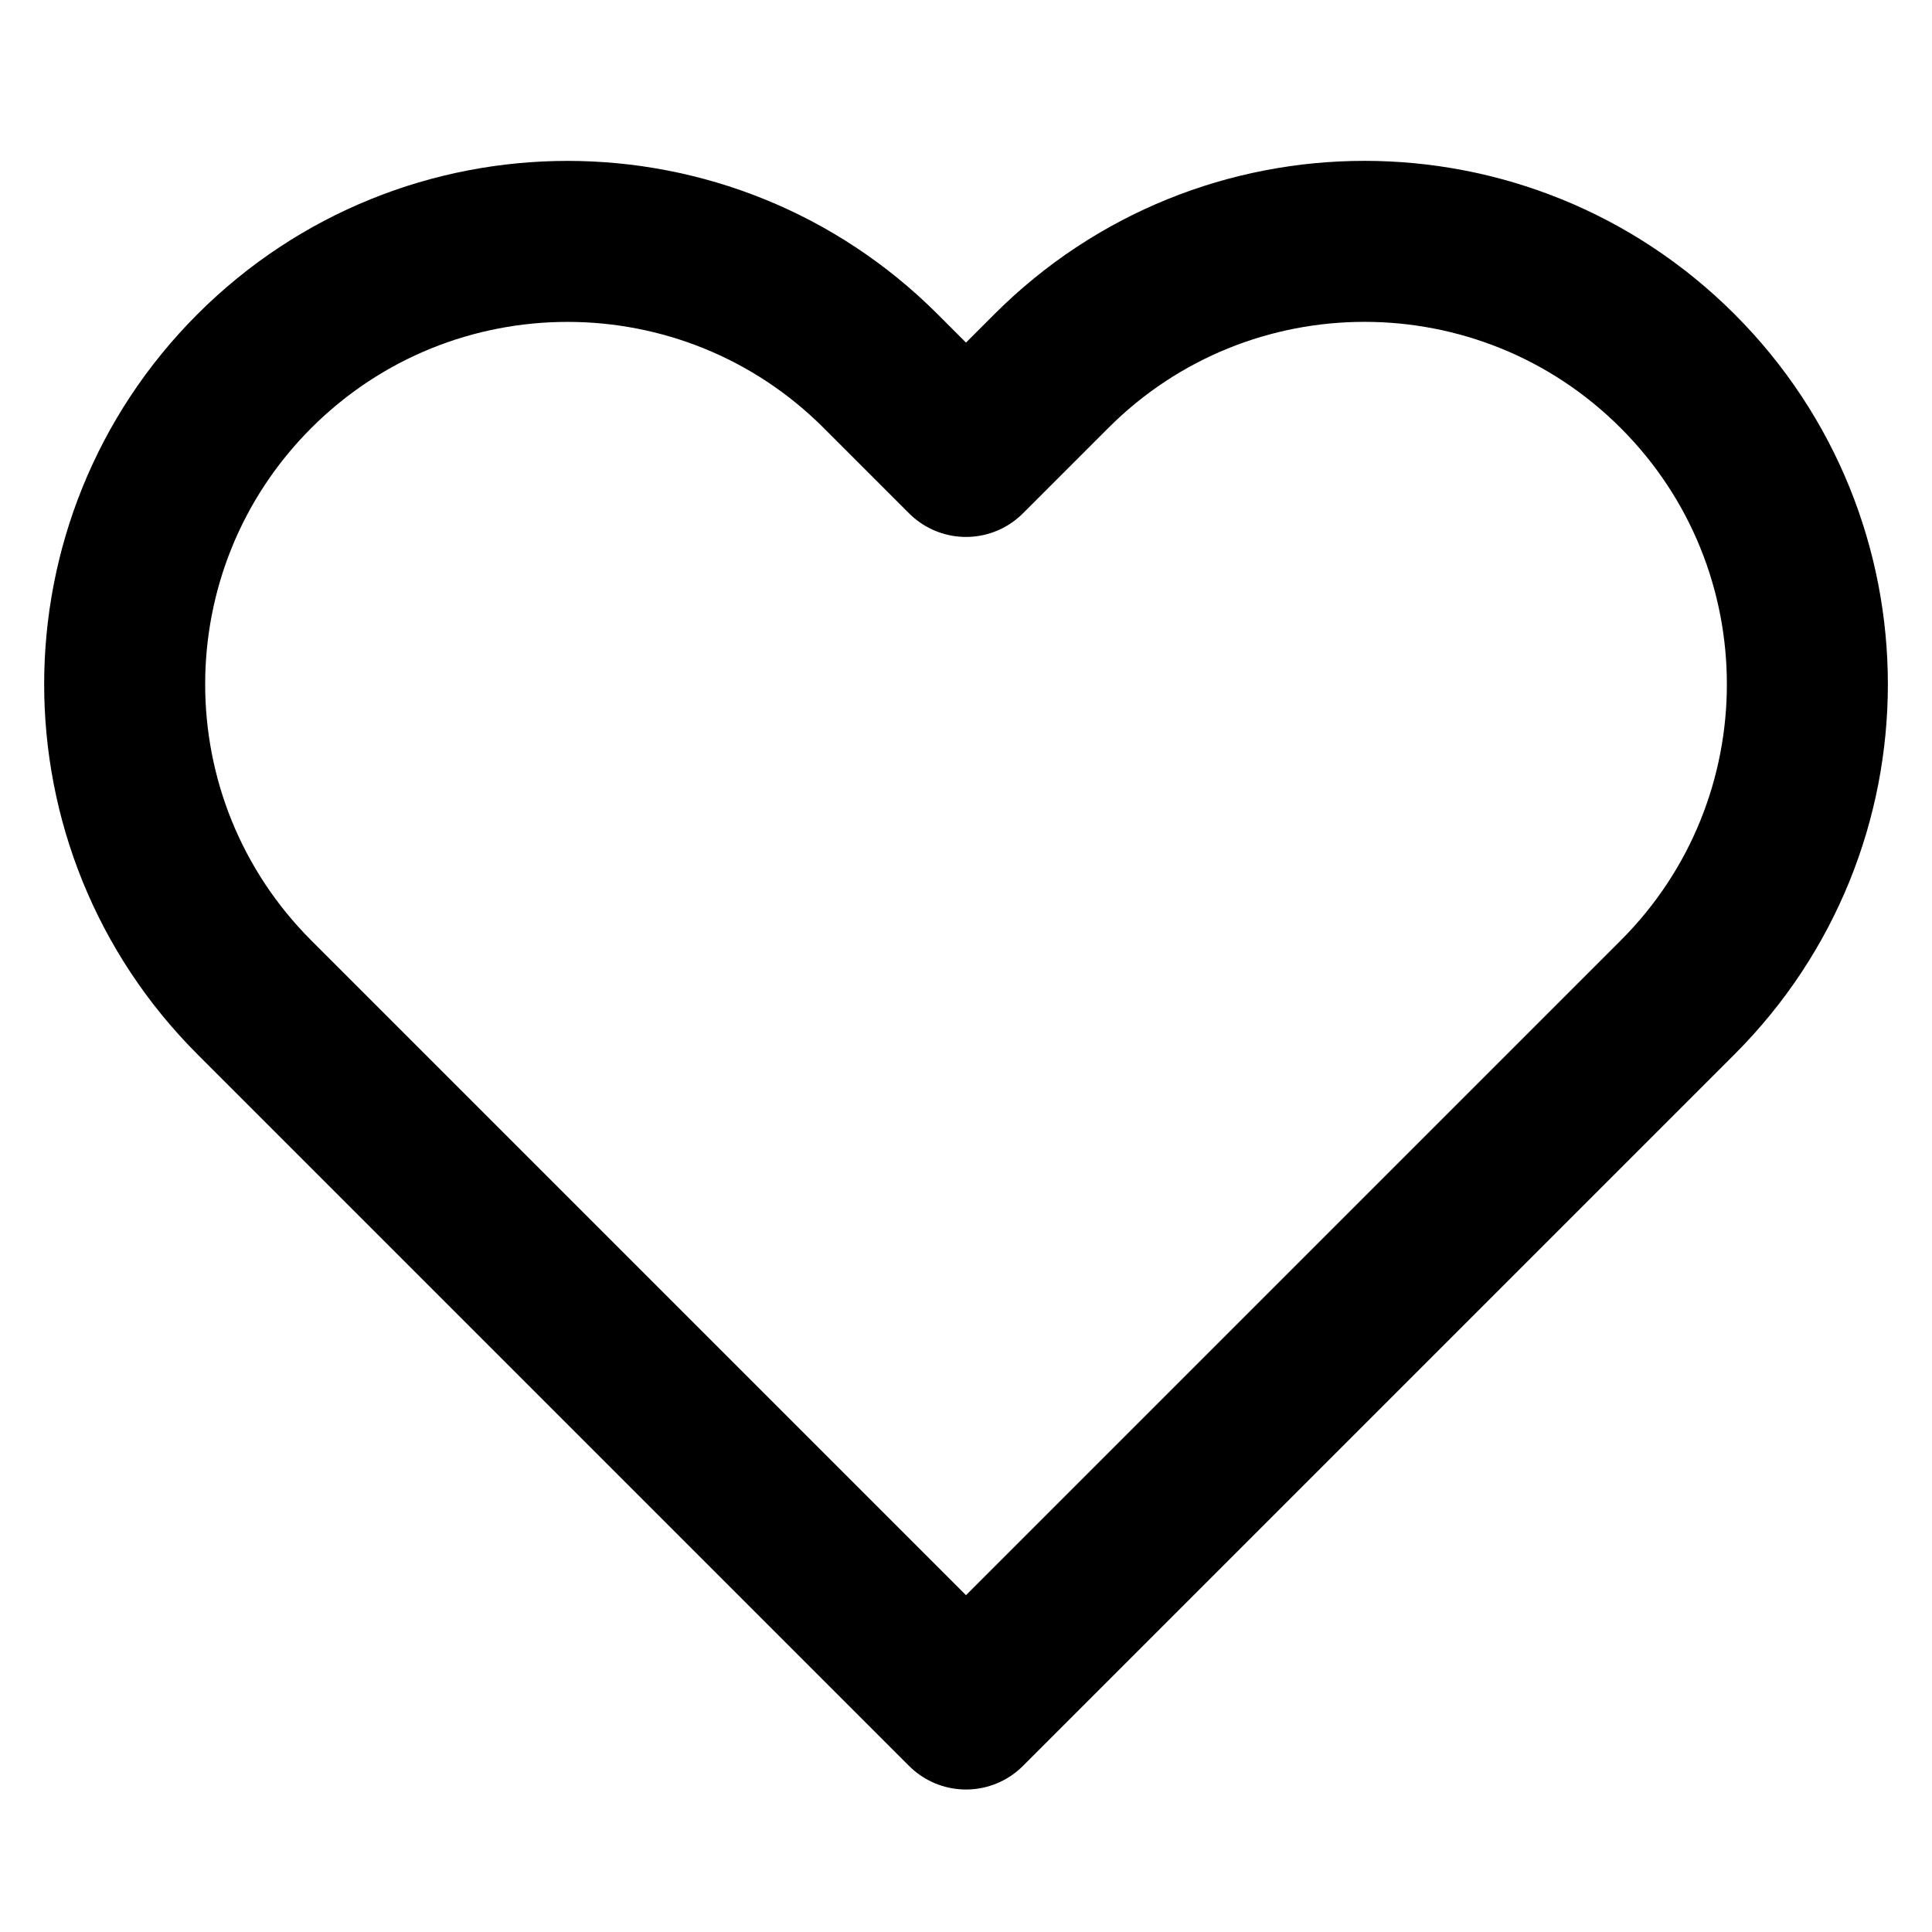
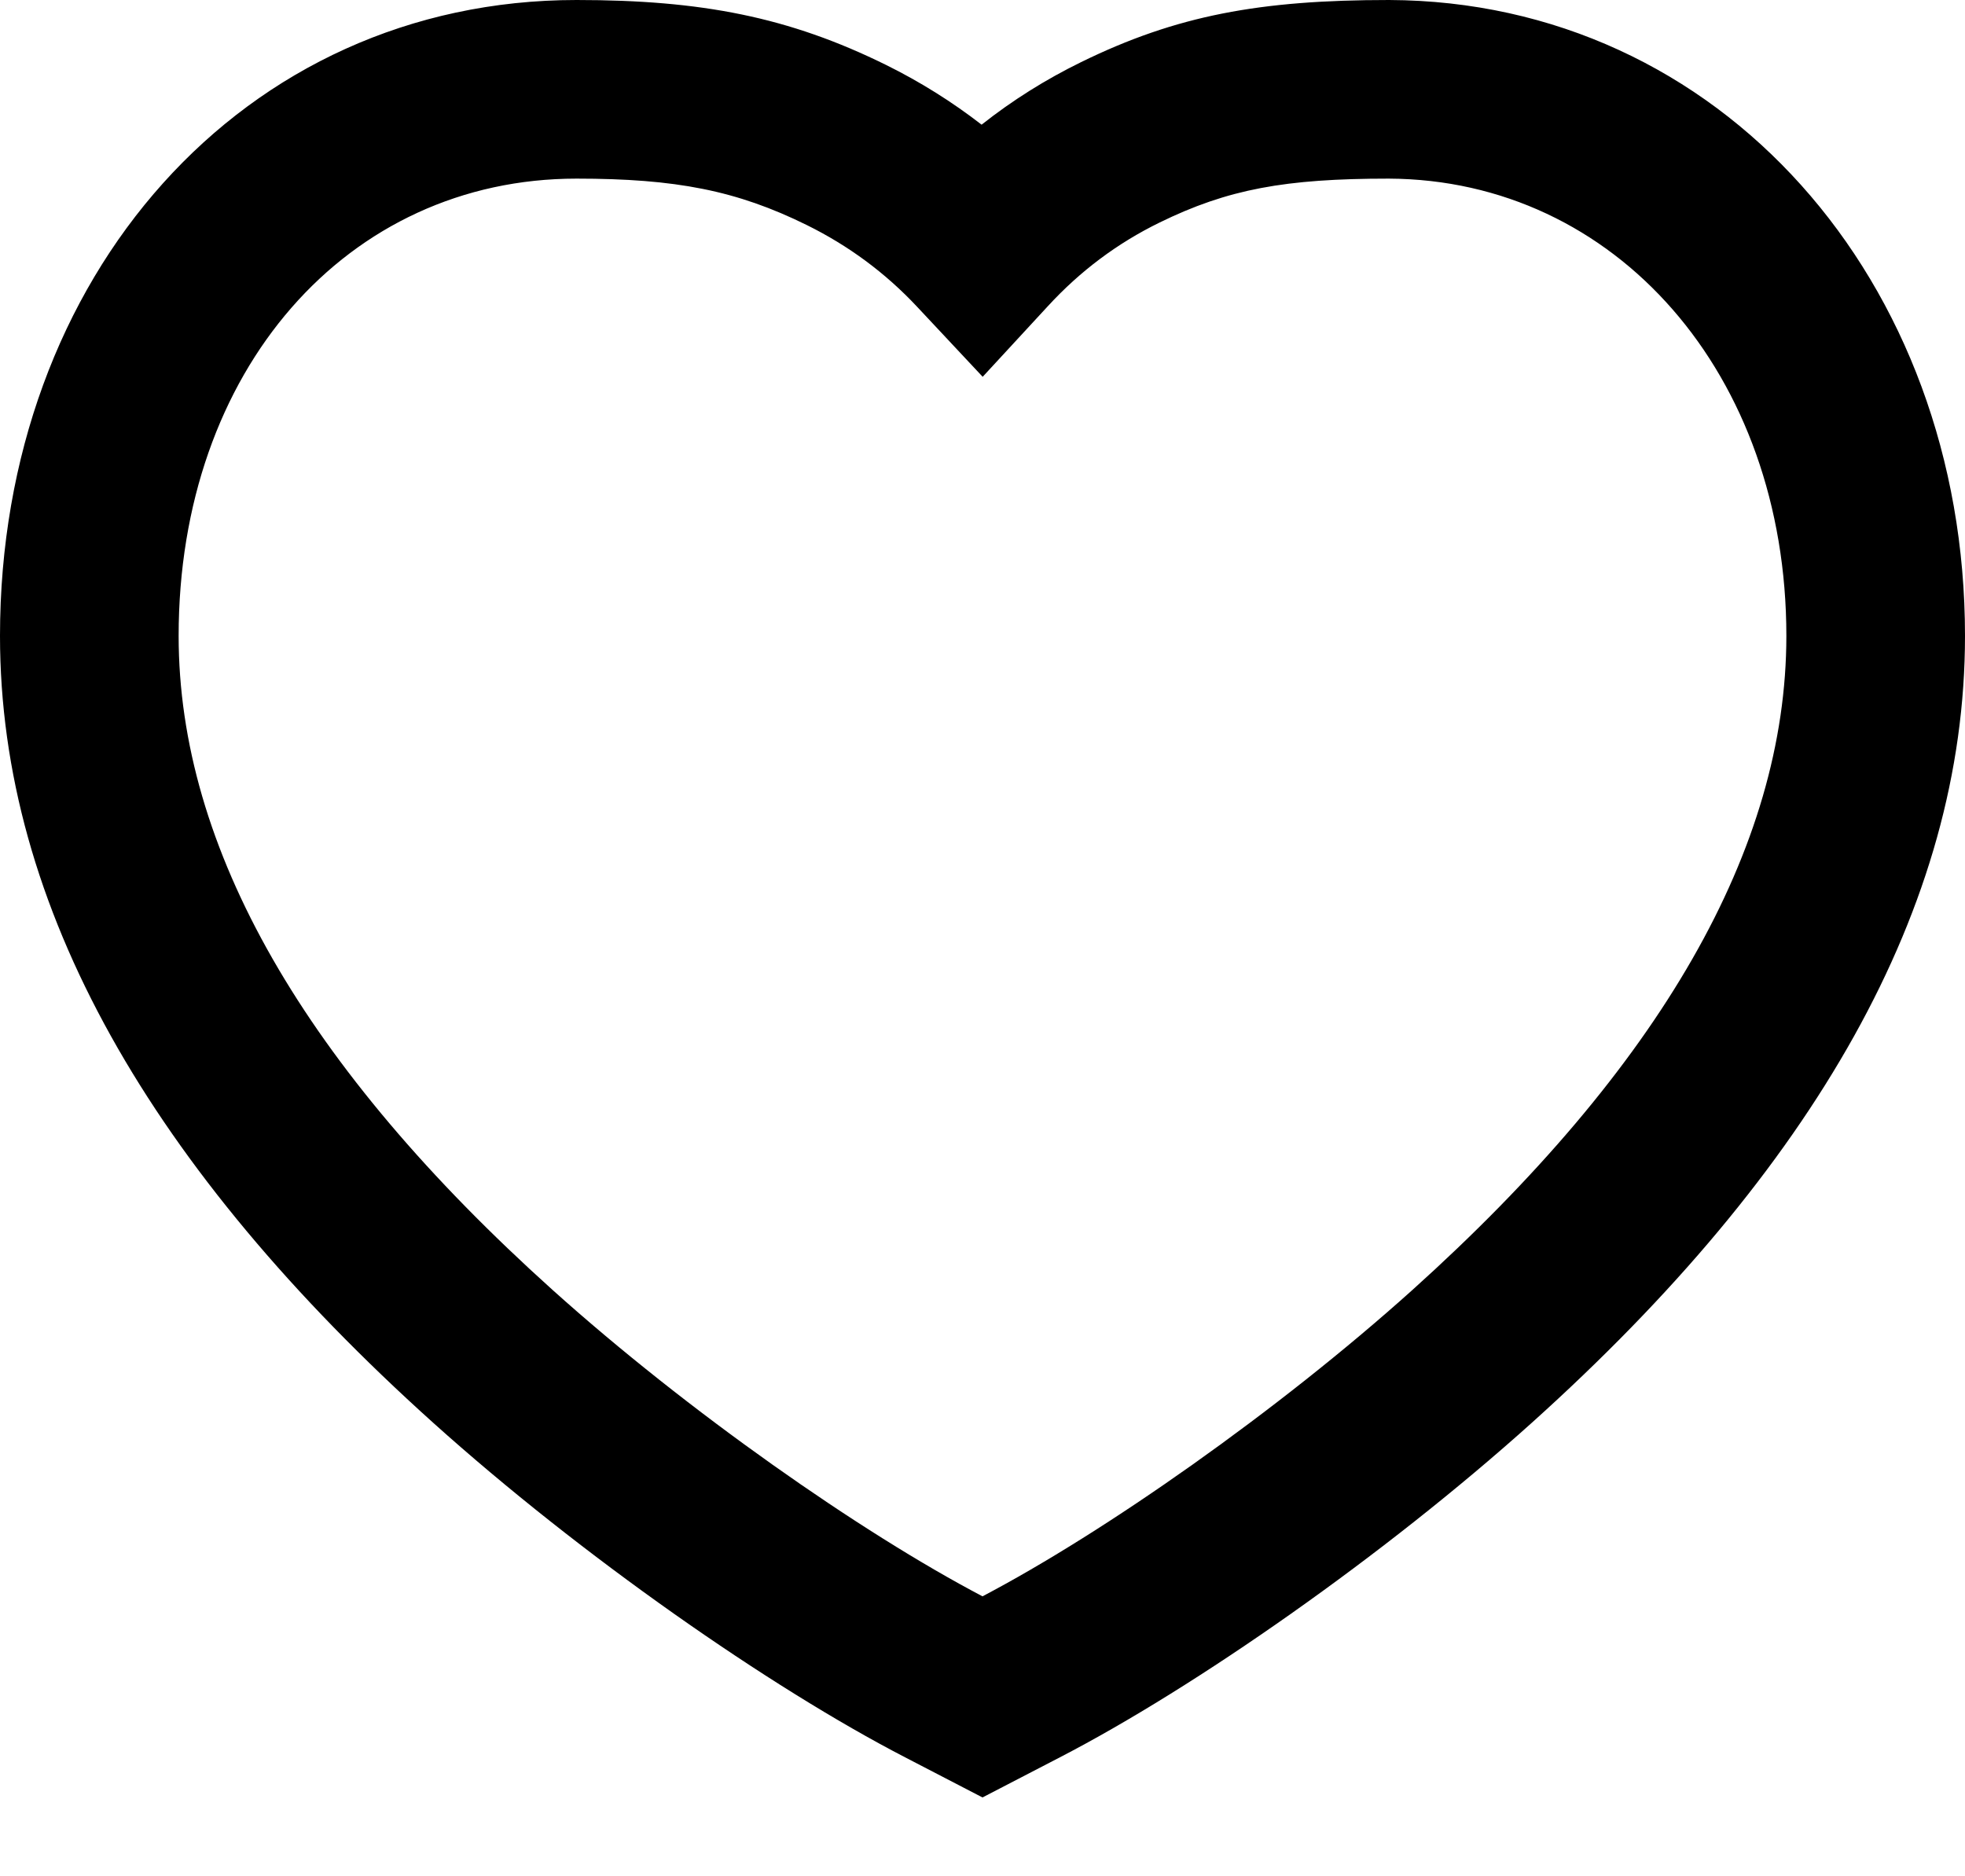
- <svg xmlns="http://www.w3.org/2000/svg" width="20" height="20" viewBox="0 0 24 24" fill="none" stroke="black" stroke-width="2" stroke-linecap="round" stroke-linejoin="round">
-   <path d="M20.84 4.61a5.5 5.5 0 0 0-7.78 0L12 5.67l-1.06-1.06a5.5 5.5 0 0 0-7.78 7.78l1.06 1.06L12 21.23l7.78-7.78 1.06-1.06a5.5 5.5 0 0 0 0-7.78z" />
+ <svg xmlns="http://www.w3.org/2000/svg" width="22" height="21" viewBox="0 0 22 21" fill="none">
+   <path fillRule="evenodd" clipRule="evenodd" d="M15.553 1.61018e-05C14.106 0 13.172 0.172 12.103 0.696C11.707 0.89 11.335 1.123 10.99 1.396C10.658 1.139 10.302 0.916 9.922 0.728C8.831 0.189 7.85 0 6.455 0C2.716 0 0 3.097 0 7.12C0 10.158 1.694 13.092 4.849 15.93C6.505 17.419 8.619 18.893 10.134 19.677L11 20.126L11.866 19.677C13.381 18.893 15.495 17.419 17.151 15.93C20.306 13.092 22 10.158 22 7.12C22 3.14 19.258 0.015 15.553 1.61018e-05ZM20 7.12C20 9.5 18.586 11.949 15.814 14.443C14.302 15.802 12.359 17.161 11 17.874C9.641 17.161 7.698 15.802 6.186 14.443C3.414 11.949 2 9.5 2 7.12C2 4.148 3.884 2 6.455 2C7.564 2 8.248 2.132 9.035 2.521C9.5 2.751 9.911 3.054 10.267 3.434L11.002 4.219L11.732 3.428C12.095 3.033 12.512 2.722 12.982 2.492C13.746 2.118 14.387 2 15.549 2C18.088 2.011 20 4.189 20 7.12Z" fill="black" />
</svg>
